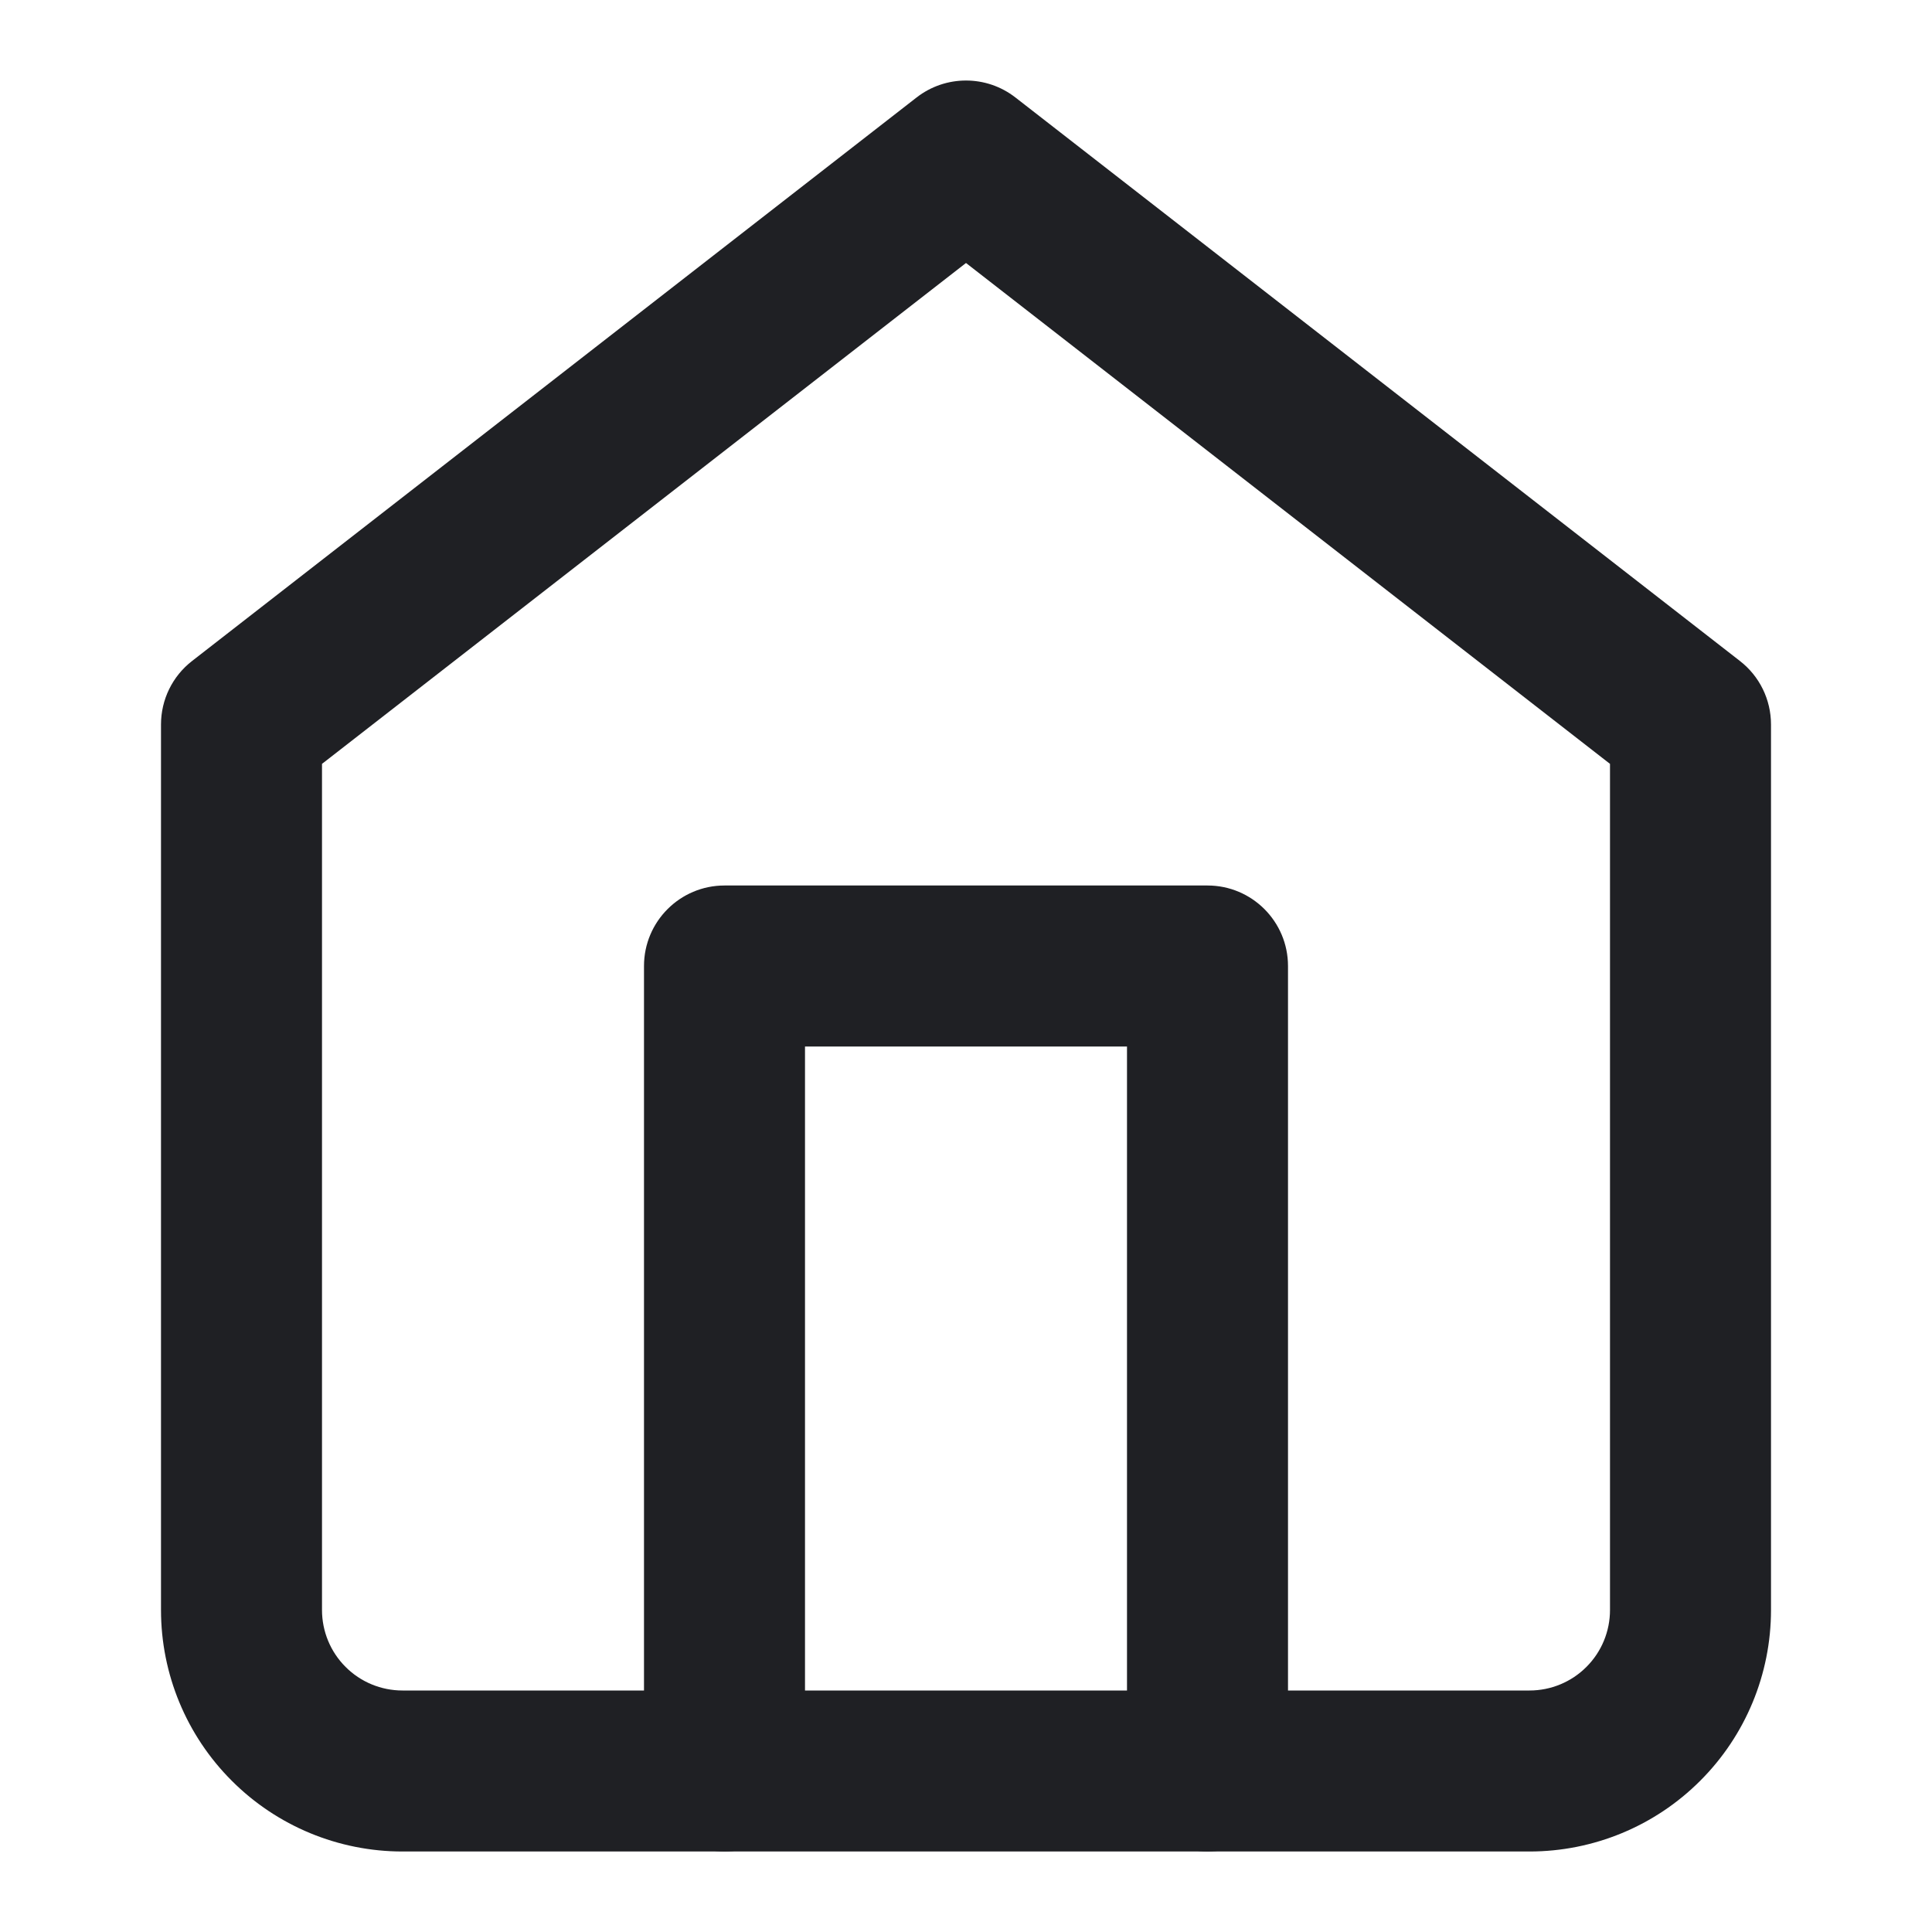
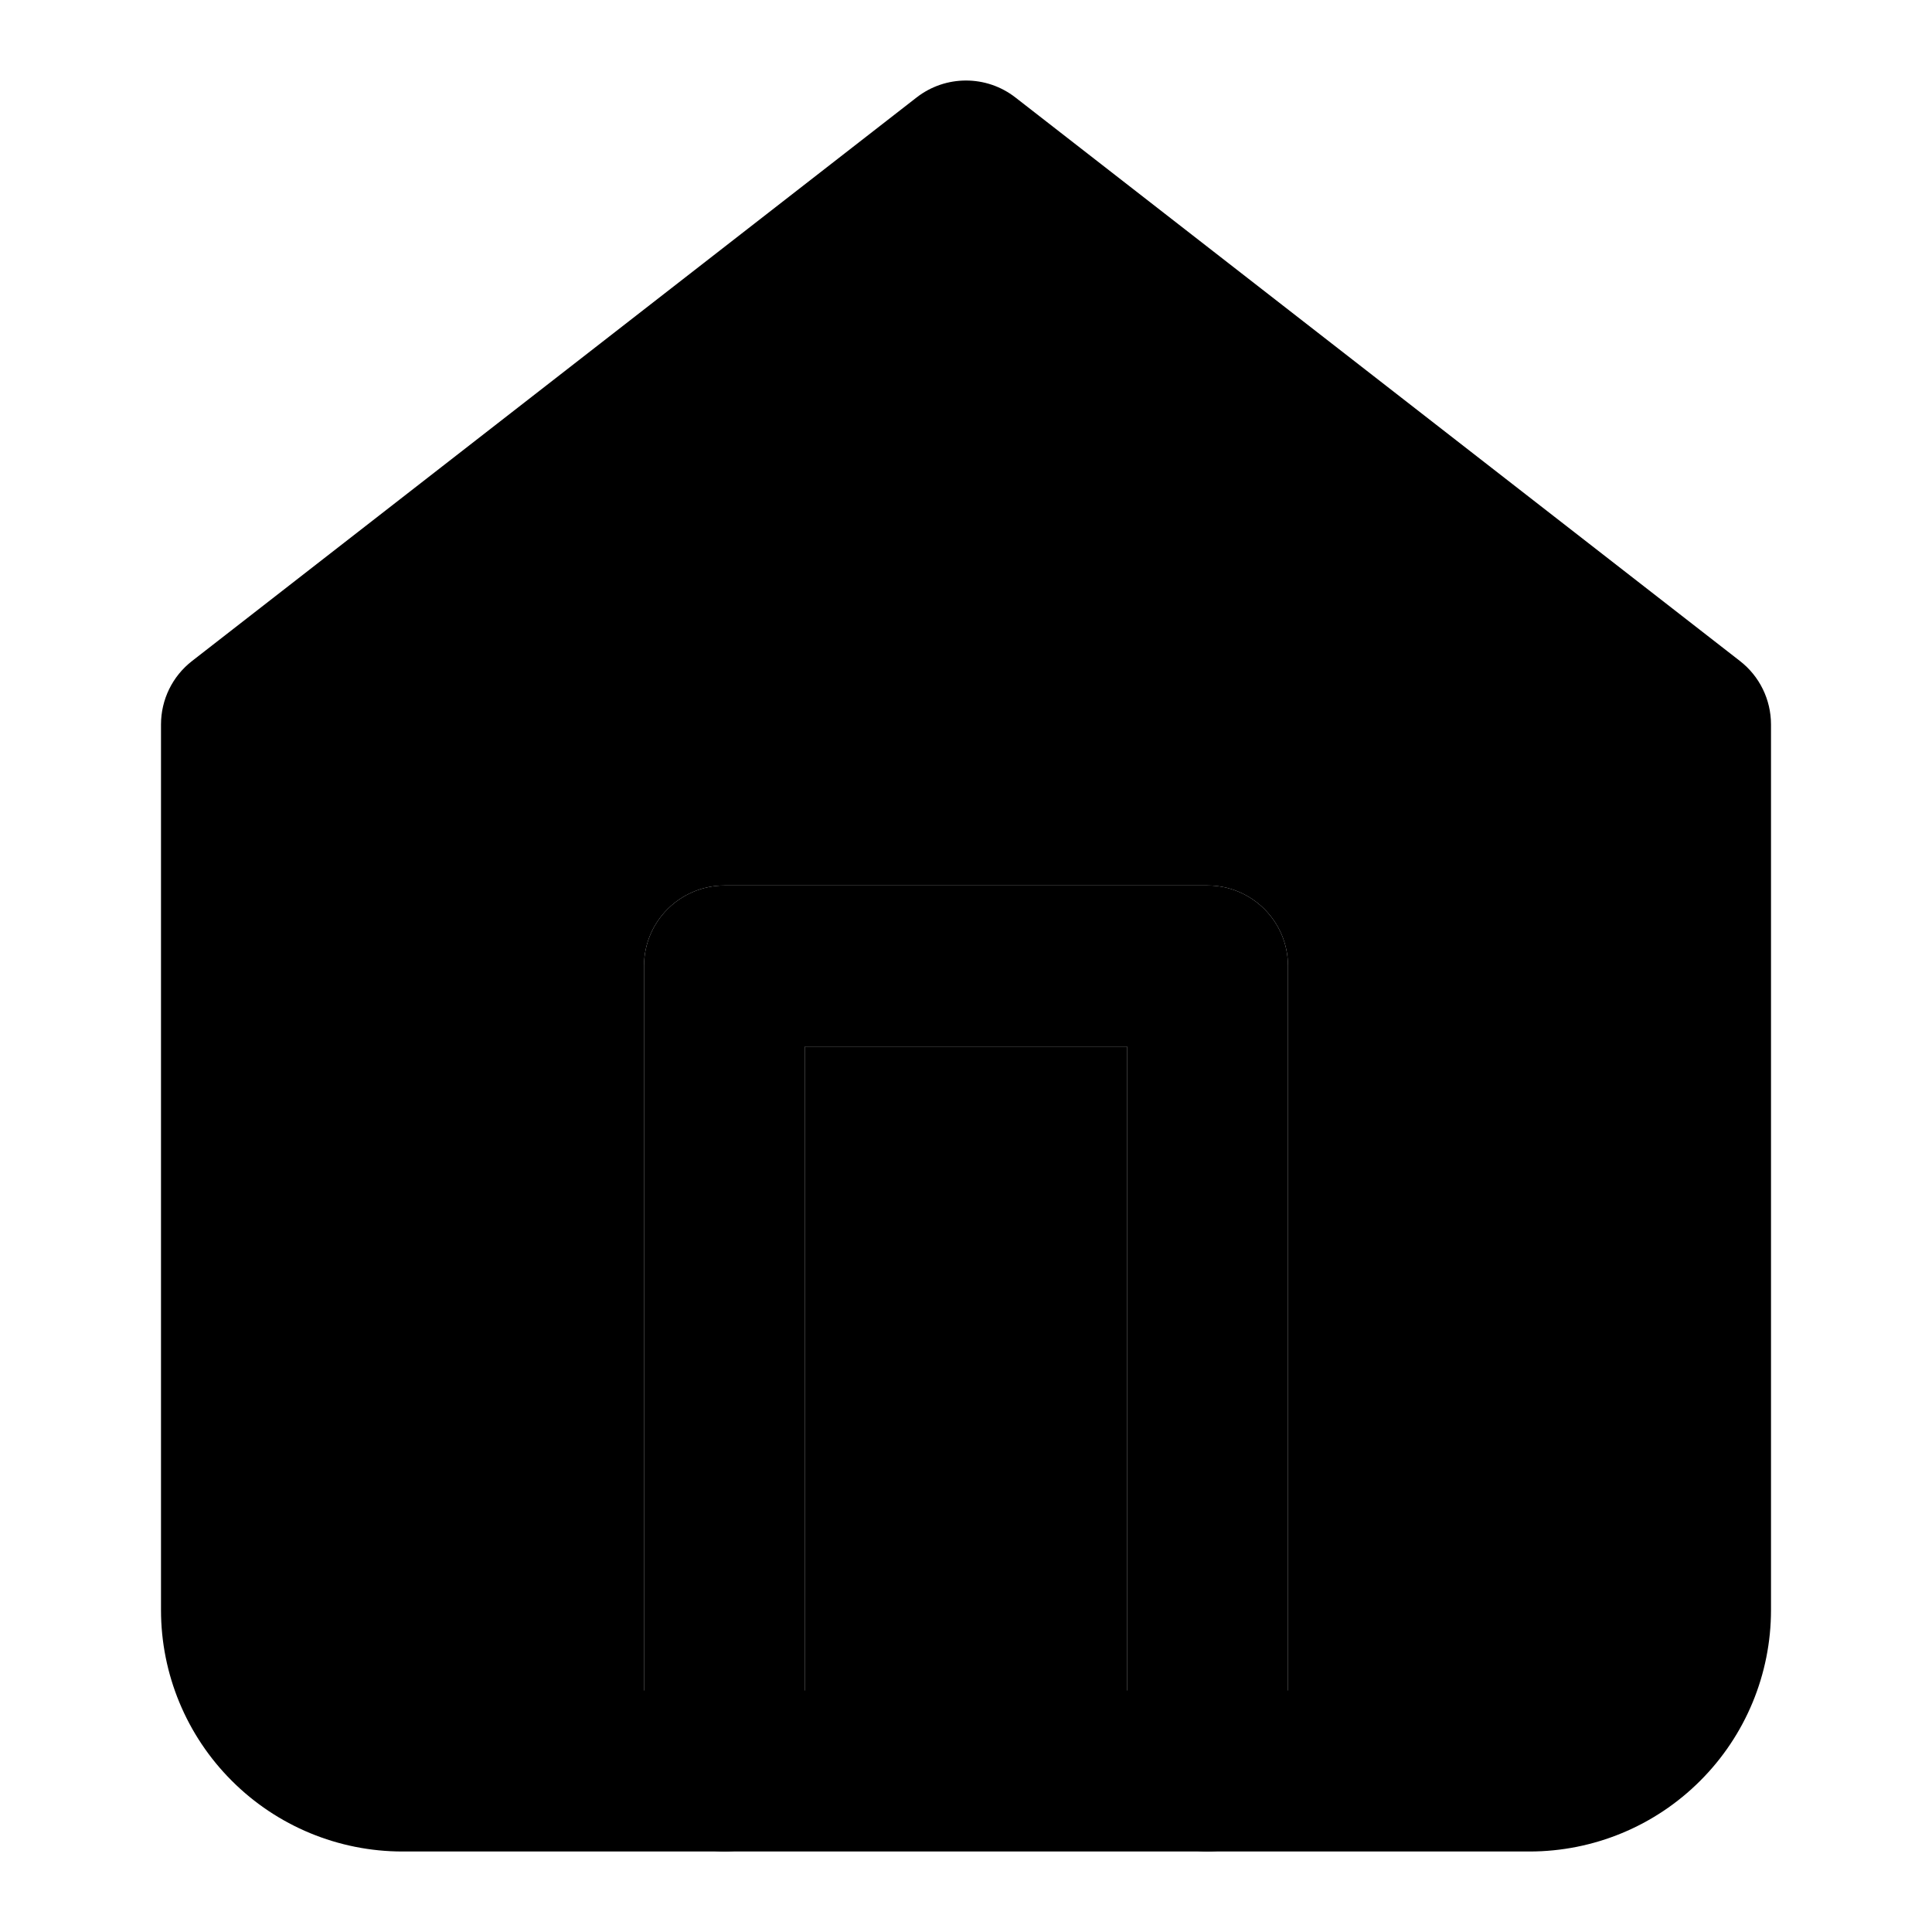
- <svg xmlns="http://www.w3.org/2000/svg" width="24" height="24" viewBox="0 0 24 24" fill="none">
-   <path fill-rule="evenodd" clip-rule="evenodd" d="M11.386 1.211C11.747 0.93 12.253 0.93 12.614 1.211L21.614 8.211C21.858 8.4 22 8.691 22 9V20C22 20.796 21.684 21.559 21.121 22.121C20.559 22.684 19.796 23 19 23H5C4.204 23 3.441 22.684 2.879 22.121C2.316 21.559 2 20.796 2 20V9C2 8.691 2.142 8.4 2.386 8.211L11.386 1.211ZM4 9.489V20C4 20.265 4.105 20.52 4.293 20.707C4.48 20.895 4.735 21 5 21H19C19.265 21 19.52 20.895 19.707 20.707C19.895 20.52 20 20.265 20 20V9.489L12 3.267L4 9.489Z" fill="#1F2024" />
-   <path fill-rule="evenodd" clip-rule="evenodd" d="M8 12C8 11.448 8.448 11 9 11H15C15.552 11 16 11.448 16 12V22C16 22.552 15.552 23 15 23C14.448 23 14 22.552 14 22V13H10V22C10 22.552 9.552 23 9 23C8.448 23 8 22.552 8 22V12Z" fill="#1F2024" />
+ <svg xmlns="http://www.w3.org/2000/svg" width="24" height="24" viewBox="0 0 24 24">
+   <path class="outline_path" fill-rule="evenodd" clip-rule="evenodd" d="M11.386 1.211C11.747 0.93 12.253 0.93 12.614 1.211L21.614 8.211C21.858 8.4 22 8.691 22 9V20C22 20.796 21.684 21.559 21.121 22.121C20.559 22.684 19.796 23 19 23H5C4.204 23 3.441 22.684 2.879 22.121C2.316 21.559 2 20.796 2 20V9C2 8.691 2.142 8.4 2.386 8.211L11.386 1.211ZM4 9.489V20C4 20.265 4.105 20.52 4.293 20.707C4.48 20.895 4.735 21 5 21H19C19.265 21 19.52 20.895 19.707 20.707C19.895 20.52 20 20.265 20 20V9.489L12 3.267L4 9.489Z" />
+   <path class="outline_path" fill-rule="evenodd" clip-rule="evenodd" d="M8 12C8 11.448 8.448 11 9 11H15C15.552 11 16 11.448 16 12V22C16 22.552 15.552 23 15 23C14.448 23 14 22.552 14 22V13H10V22C10 22.552 9.552 23 9 23C8.448 23 8 22.552 8 22V12Z" />
+   <path class="fillness_path" fill-rule="evenodd" clip-rule="evenodd" d="M12 2L3 9V20C3 20.53 3.211 21.039 3.586 21.414C3.961 21.789 4.47 22 5 22H8V12C8 11.448 8.448 11 9 11H15C15.552 11 16 11.448 16 12V22H19C19.53 22 20.039 21.789 20.414 21.414C20.789 21.039 21 20.53 21 20V9L12 2ZM14 22V13H10V22H14Z" />
</svg>
